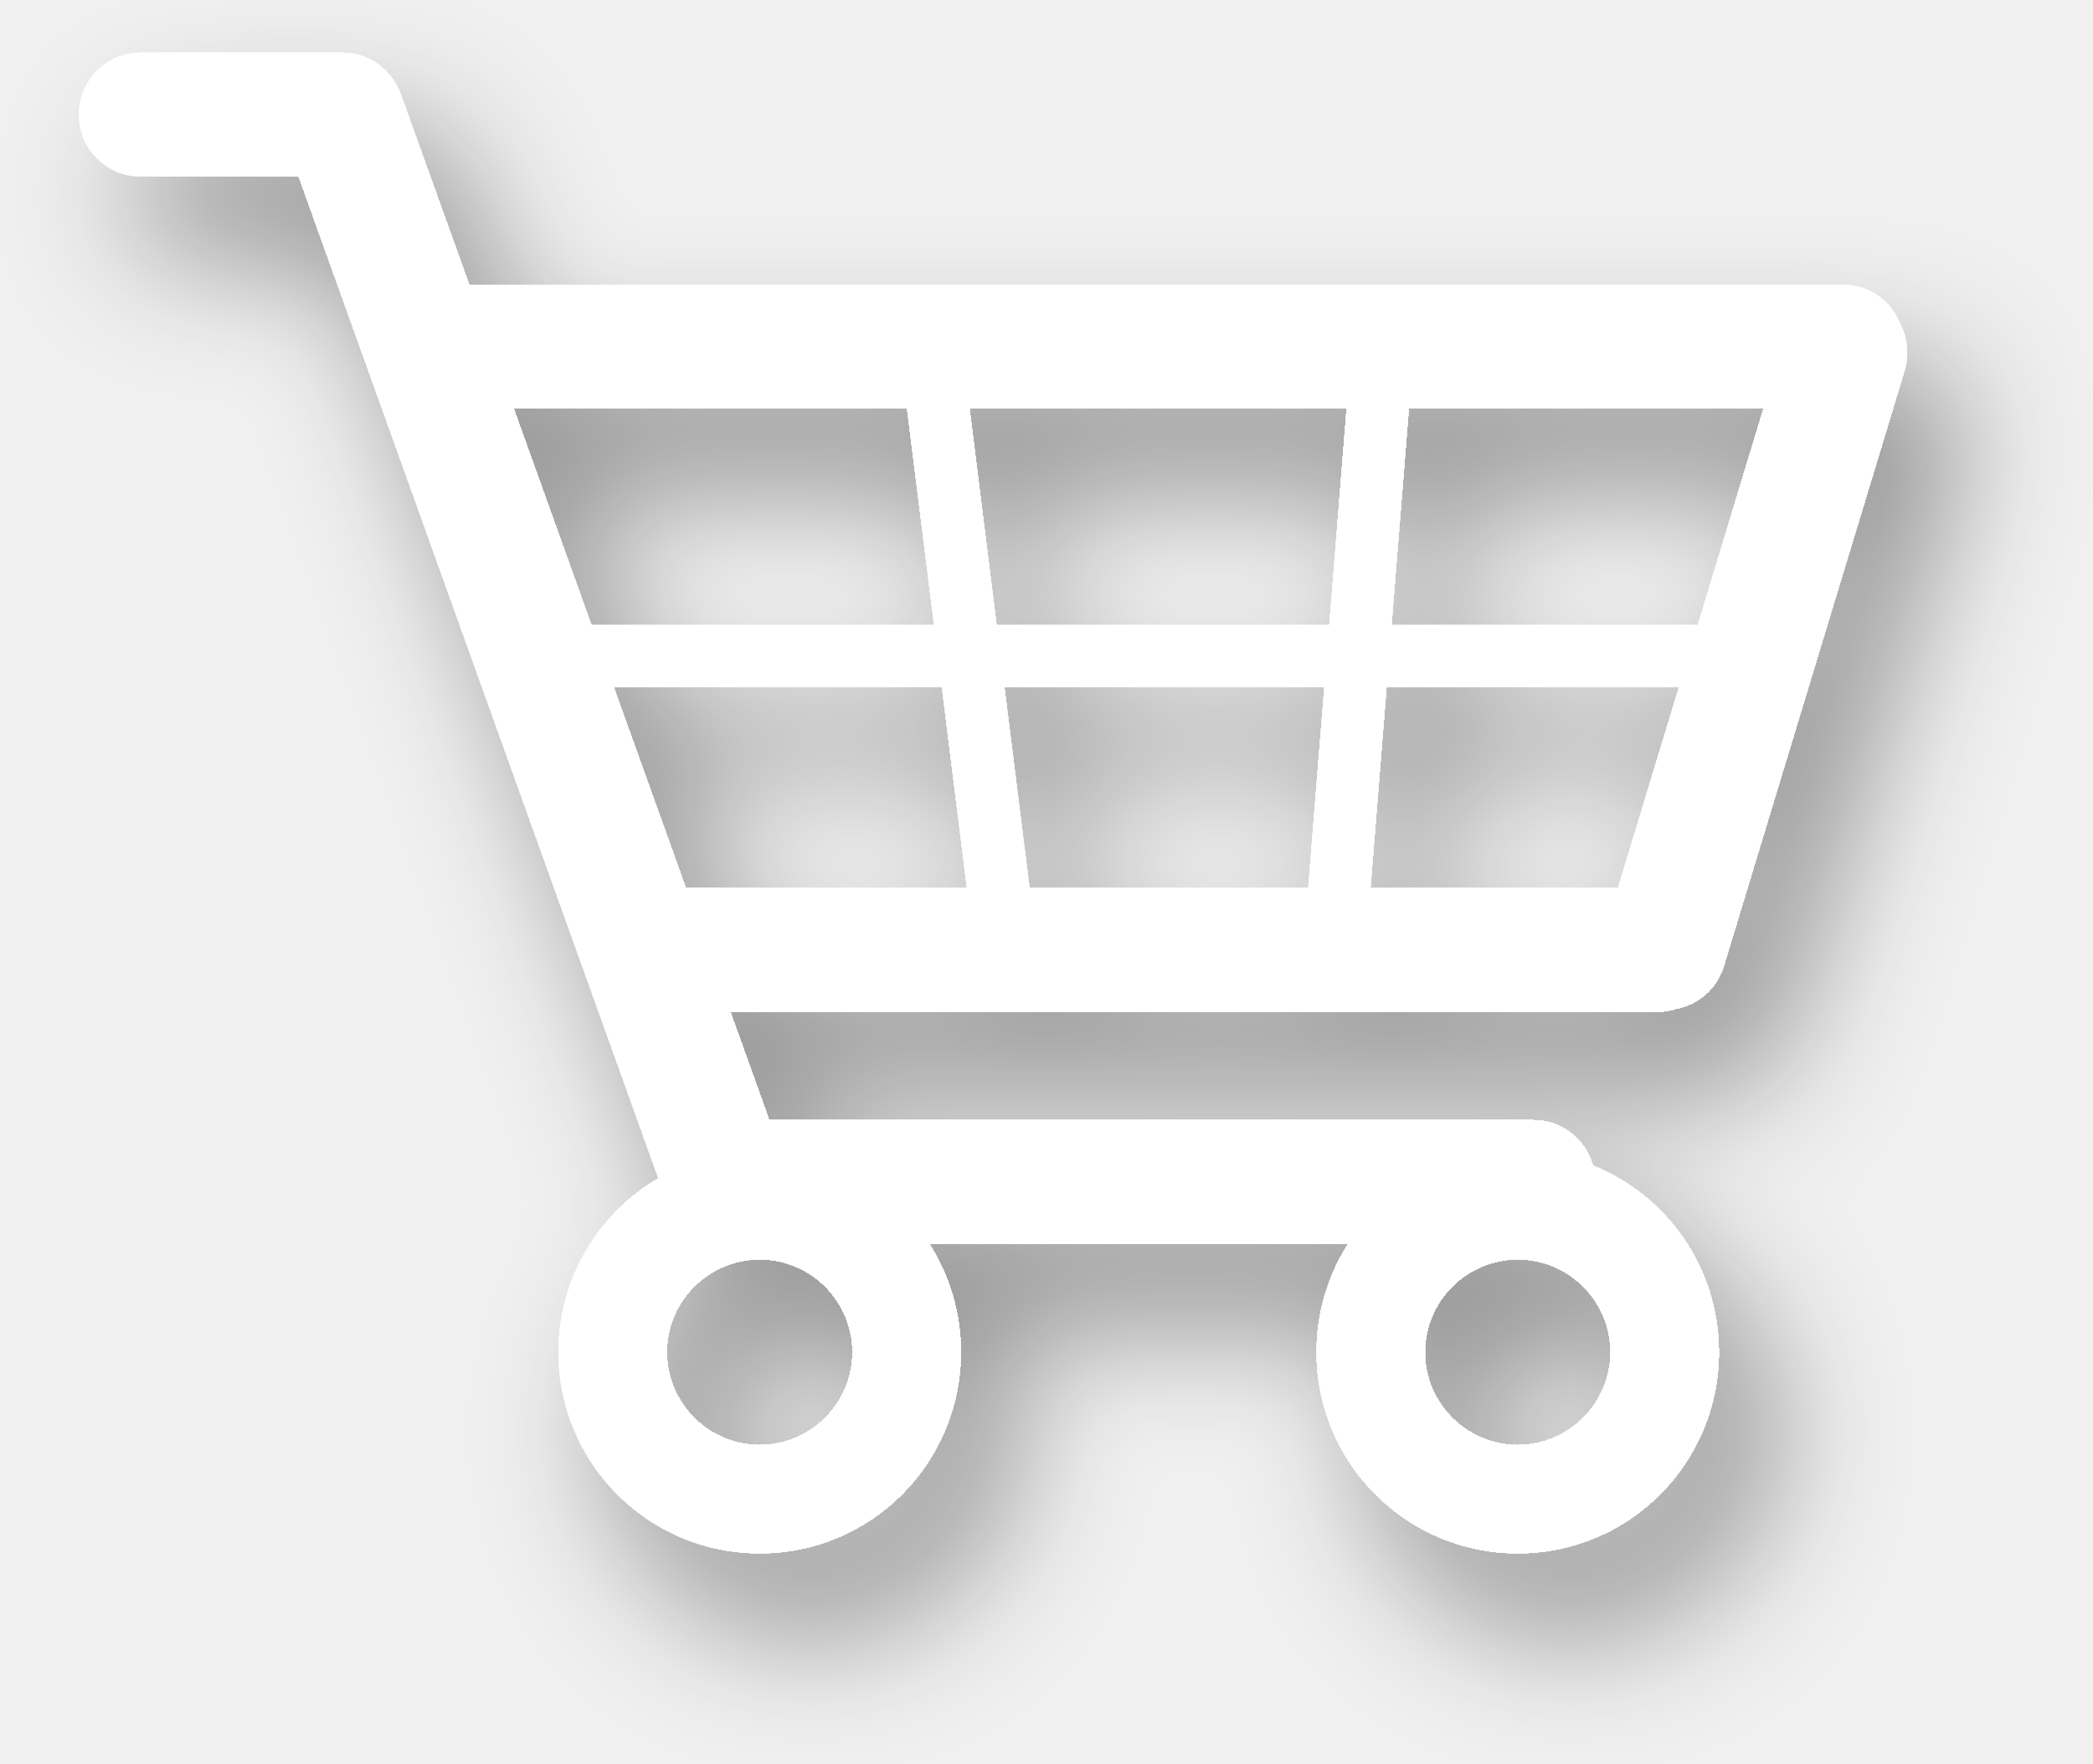
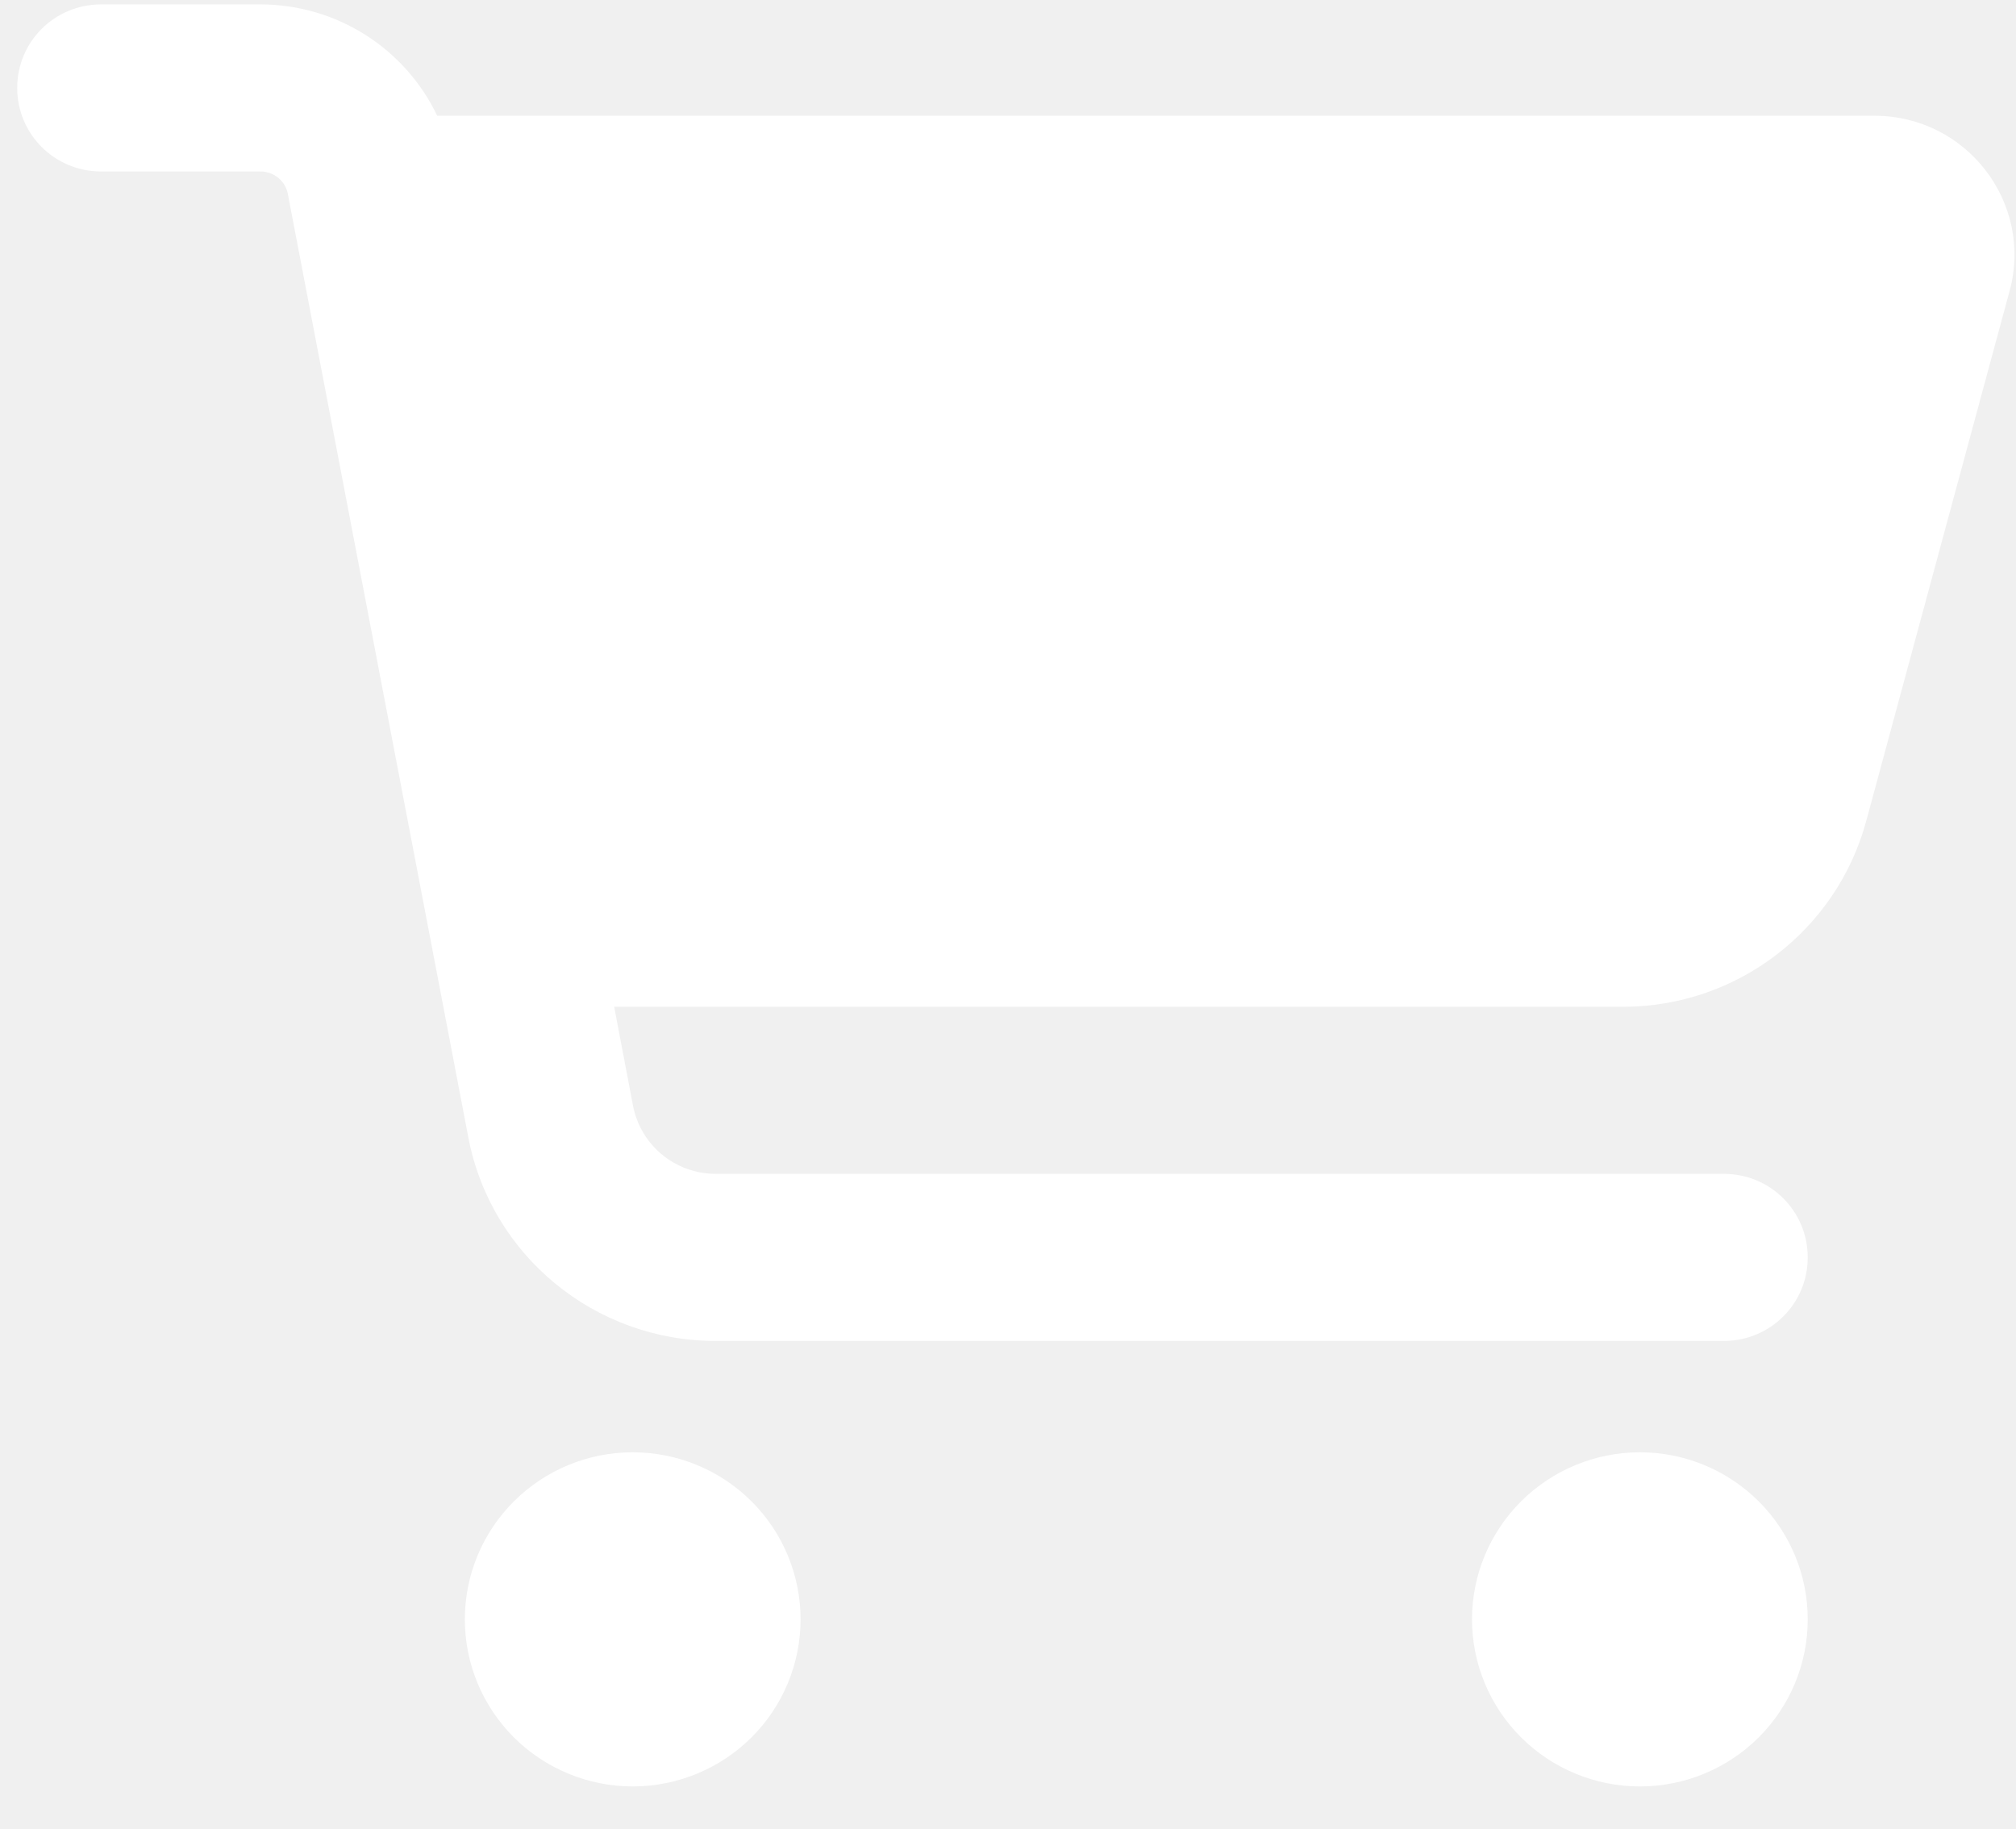
- <svg xmlns="http://www.w3.org/2000/svg" width="159" height="134" viewBox="0 0 159 134" fill="none">
-   <g filter="url(#filter0_di_33_299)">
-     <path d="M25.98 4C27.864 4 29.488 5.109 30.237 6.71C30.325 6.883 30.404 7.062 30.472 7.249L35.637 21.629H139.979C142.012 21.629 143.742 22.919 144.398 24.725C144.904 25.756 145.038 26.973 144.678 28.159L130.949 73.385C130.423 75.12 128.984 76.326 127.317 76.64C126.863 76.786 126.38 76.866 125.877 76.866H55.477L58.431 85.093H116.475C118.638 85.093 120.459 86.555 121.006 88.545C126.617 90.806 130.577 96.301 130.577 102.722C130.577 111.16 123.737 118 115.299 118C106.861 118 100.021 111.159 100.021 102.722C100.021 99.693 100.902 96.87 102.422 94.495H70.589C72.109 96.87 72.99 99.693 72.99 102.722C72.99 111.16 66.15 118 57.712 118C49.274 118 42.434 111.16 42.434 102.722C42.434 97.085 45.486 92.162 50.028 89.514L22.691 13.402H10.701C8.105 13.402 6 11.297 6 8.701C6 6.105 8.105 4 10.701 4H25.98ZM57.712 95.67C53.818 95.67 50.66 98.827 50.66 102.722C50.66 106.616 53.818 109.773 57.712 109.773C61.606 109.773 64.764 106.616 64.764 102.722C64.764 98.827 61.606 95.67 57.712 95.67ZM115.299 95.67C111.405 95.67 108.247 98.827 108.247 102.722C108.247 106.616 111.405 109.773 115.299 109.773C119.193 109.773 122.351 106.616 122.351 102.722C122.351 98.827 119.193 95.67 115.299 95.67ZM52.099 67.464H73.469L71.557 52.185H46.611L52.099 67.464ZM78.205 67.464H99.391L100.614 52.185H76.294L78.205 67.464ZM104.105 67.464H122.922L127.559 52.185H105.329L104.105 67.464ZM44.923 47.484H70.968L68.909 31.031H39.014L44.923 47.484ZM75.705 47.484H100.99L102.308 31.031H73.647L75.705 47.484ZM106.992 31.031C107.001 31.152 107.004 31.274 106.994 31.398L105.706 47.484H128.986L133.979 31.031H106.992Z" fill="white" />
-   </g>
-   <defs>
-     <filter id="filter0_di_33_299" x="0" y="0" width="158.881" height="134" filterUnits="userSpaceOnUse" color-interpolation-filters="sRGB">
-       <feFlood flood-opacity="0" result="BackgroundImageFix" />
-       <feColorMatrix in="SourceAlpha" type="matrix" values="0 0 0 0 0 0 0 0 0 0 0 0 0 0 0 0 0 0 127 0" result="hardAlpha" />
-       <feOffset dx="4" dy="6" />
-       <feGaussianBlur stdDeviation="5" />
-       <feComposite in2="hardAlpha" operator="out" />
-       <feColorMatrix type="matrix" values="0 0 0 0 0 0 0 0 0 0 0 0 0 0 0 0 0 0 0.4 0" />
-       <feBlend mode="normal" in2="BackgroundImageFix" result="effect1_dropShadow_33_299" />
-       <feBlend mode="normal" in="SourceGraphic" in2="effect1_dropShadow_33_299" result="shape" />
-       <feColorMatrix in="SourceAlpha" type="matrix" values="0 0 0 0 0 0 0 0 0 0 0 0 0 0 0 0 0 0 127 0" result="hardAlpha" />
-       <feOffset dx="2" dy="4" />
-       <feGaussianBlur stdDeviation="1" />
-       <feComposite in2="hardAlpha" operator="arithmetic" k2="-1" k3="1" />
-       <feColorMatrix type="matrix" values="0 0 0 0 1 0 0 0 0 1 0 0 0 0 1 0 0 0 0.4 0" />
-       <feBlend mode="normal" in2="shape" result="effect2_innerShadow_33_299" />
-     </filter>
-   </defs>
+ <svg xmlns="http://www.w3.org/2000/svg" width="43" height="39" viewBox="0 0 43 39" fill="none">
+   <path d="M0.367 1.875C0.367 0.888 1.165 0.094 2.157 0.094H5.551C7.192 0.094 8.647 1.044 9.325 2.469H39.983C41.945 2.469 43.377 4.325 42.862 6.211L39.804 17.516C39.17 19.847 37.044 21.473 34.62 21.473H13.1L13.503 23.589C13.667 24.428 14.405 25.036 15.263 25.036H36.768C37.76 25.036 38.558 25.831 38.558 26.818C38.558 27.805 37.76 28.6 36.768 28.6H15.263C12.682 28.6 10.467 26.773 9.989 24.257L6.14 4.139C6.088 3.857 5.842 3.657 5.551 3.657H2.157C1.165 3.657 0.367 2.863 0.367 1.875ZM9.915 34.538C9.915 34.07 10.007 33.607 10.187 33.175C10.367 32.742 10.631 32.35 10.963 32.019C11.296 31.688 11.691 31.425 12.125 31.246C12.559 31.067 13.025 30.975 13.495 30.975C13.965 30.975 14.431 31.067 14.865 31.246C15.3 31.425 15.694 31.688 16.027 32.019C16.36 32.35 16.623 32.742 16.803 33.175C16.983 33.607 17.076 34.07 17.076 34.538C17.076 35.006 16.983 35.47 16.803 35.902C16.623 36.334 16.36 36.727 16.027 37.058C15.694 37.389 15.3 37.651 14.865 37.83C14.431 38.009 13.965 38.102 13.495 38.102C13.025 38.102 12.559 38.009 12.125 37.83C11.691 37.651 11.296 37.389 10.963 37.058C10.631 36.727 10.367 36.334 10.187 35.902C10.007 35.47 9.915 35.006 9.915 34.538ZM34.978 30.975C35.928 30.975 36.838 31.351 37.51 32.019C38.181 32.687 38.558 33.593 38.558 34.538C38.558 35.483 38.181 36.39 37.51 37.058C36.838 37.726 35.928 38.102 34.978 38.102C34.028 38.102 33.118 37.726 32.446 37.058C31.775 36.39 31.397 35.483 31.397 34.538C31.397 33.593 31.775 32.687 32.446 32.019C33.118 31.351 34.028 30.975 34.978 30.975Z" fill="white" />
</svg>
